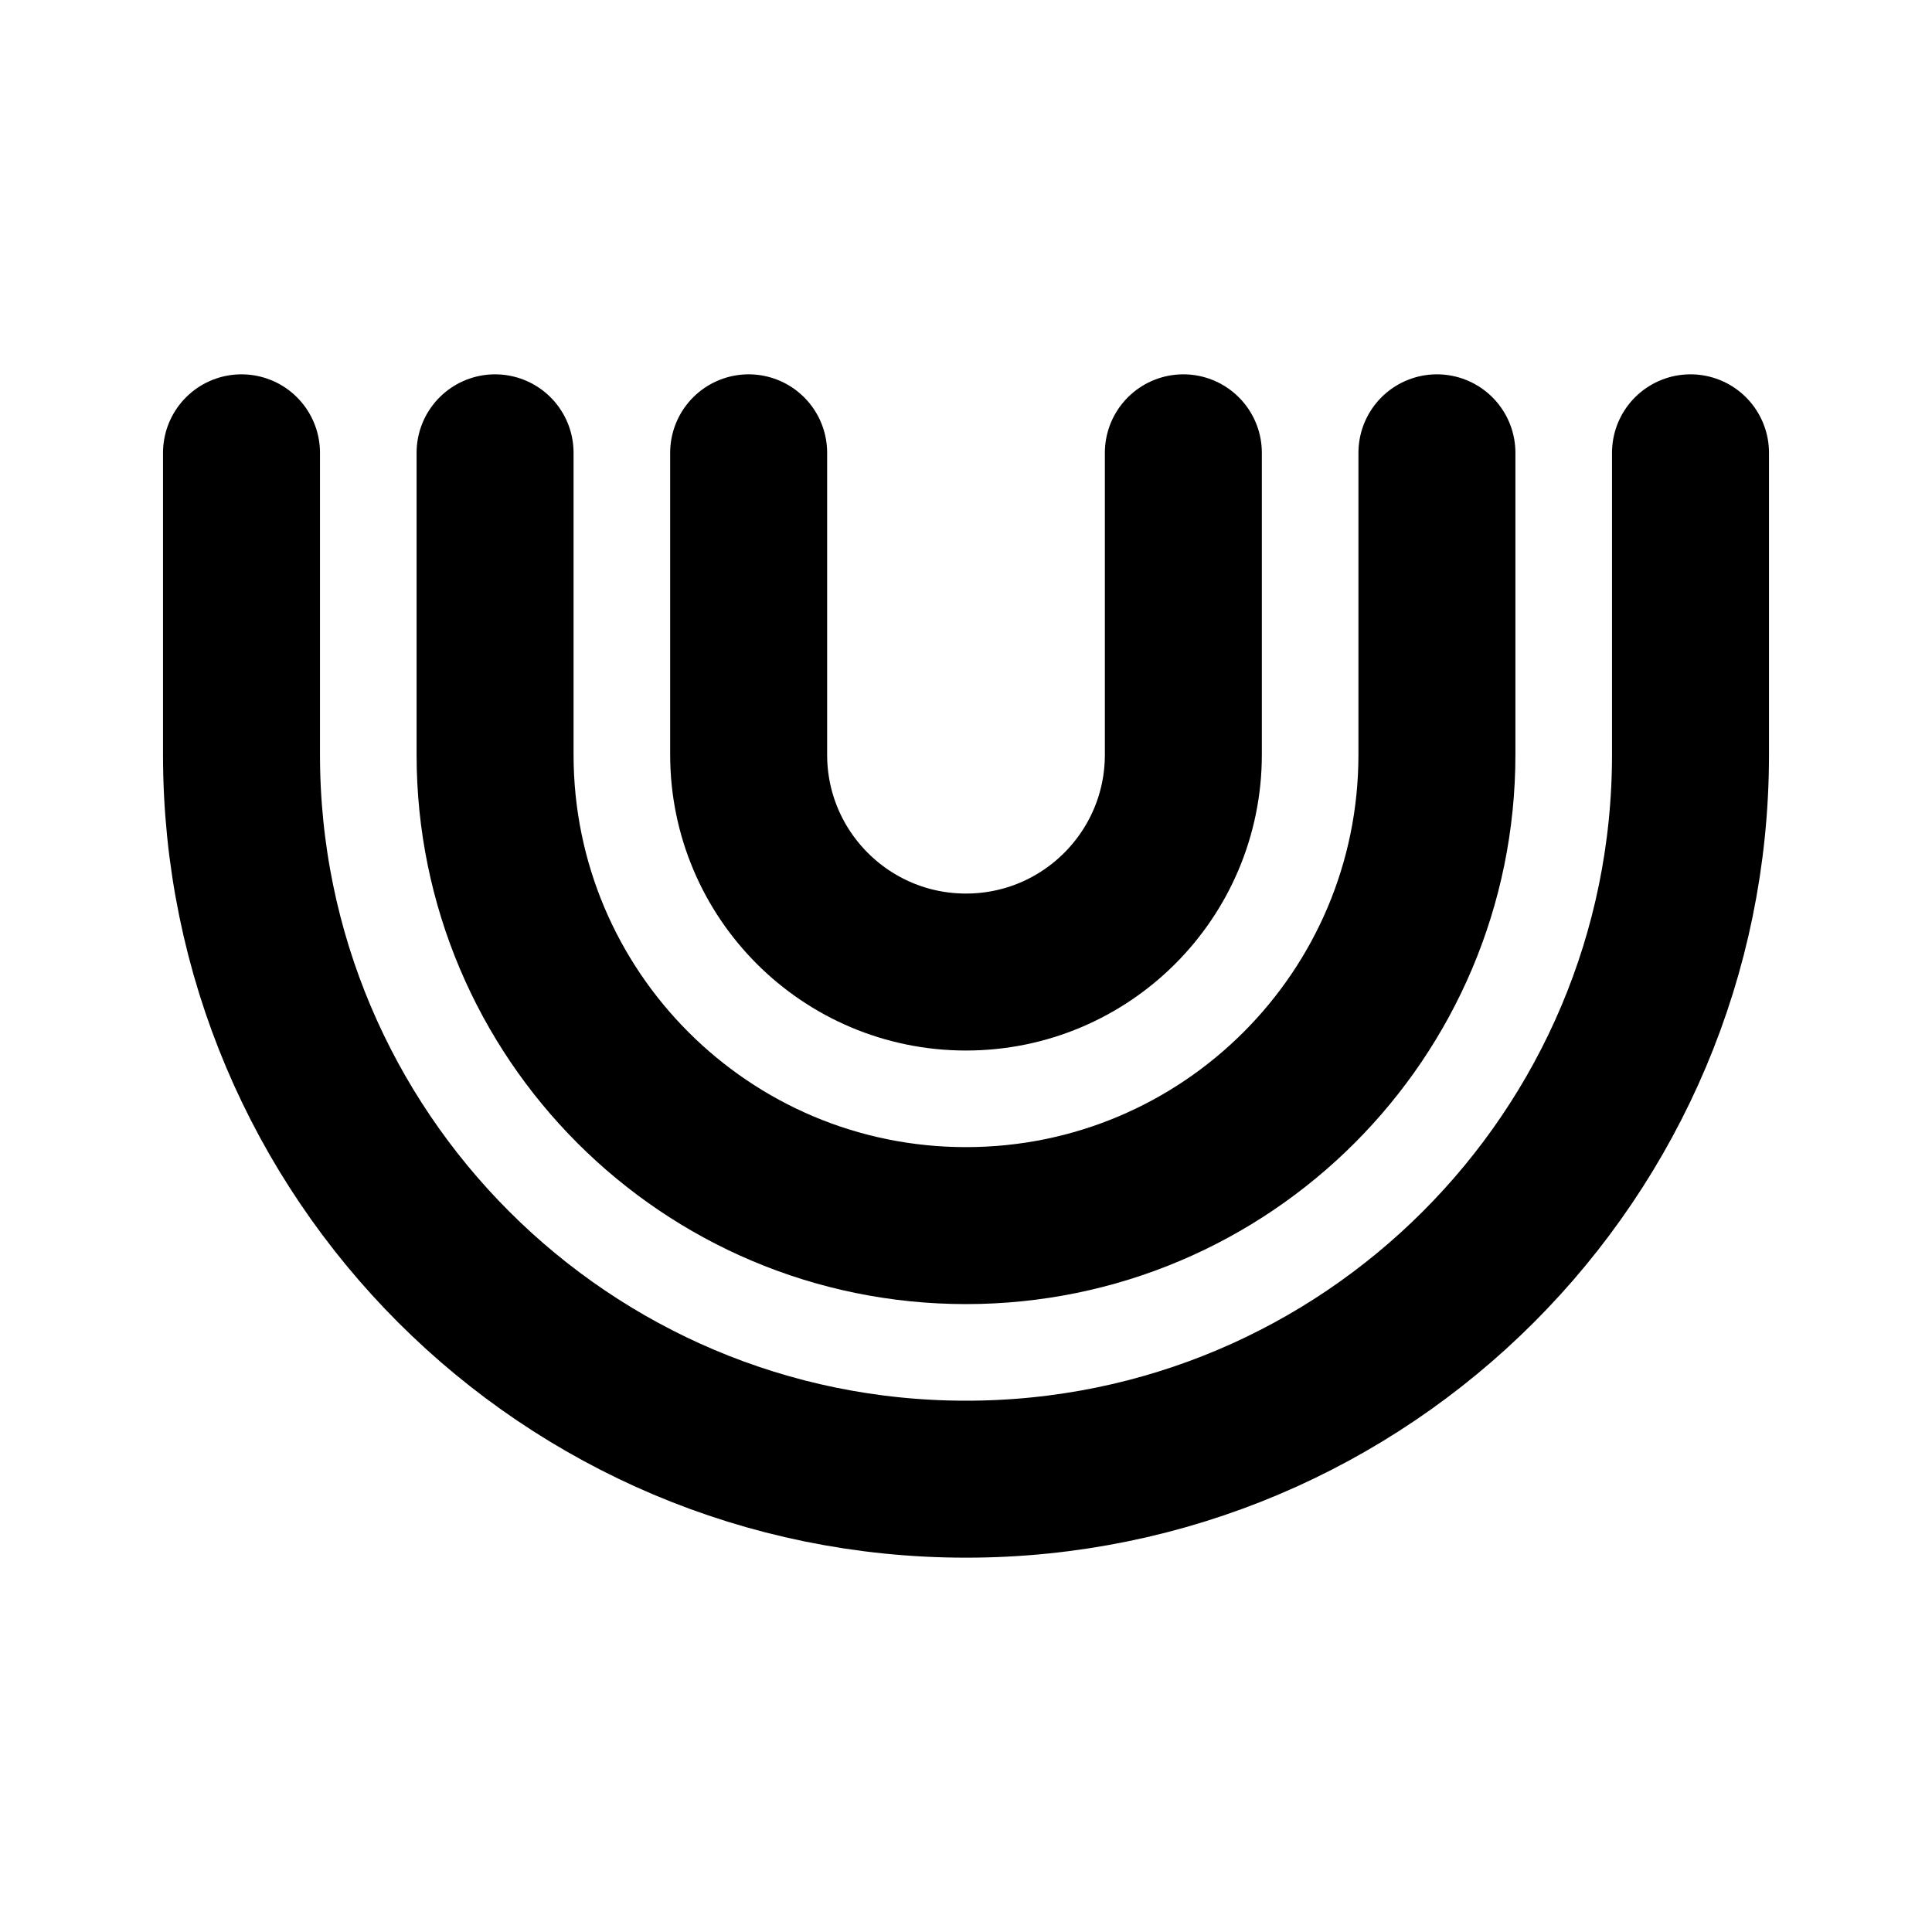
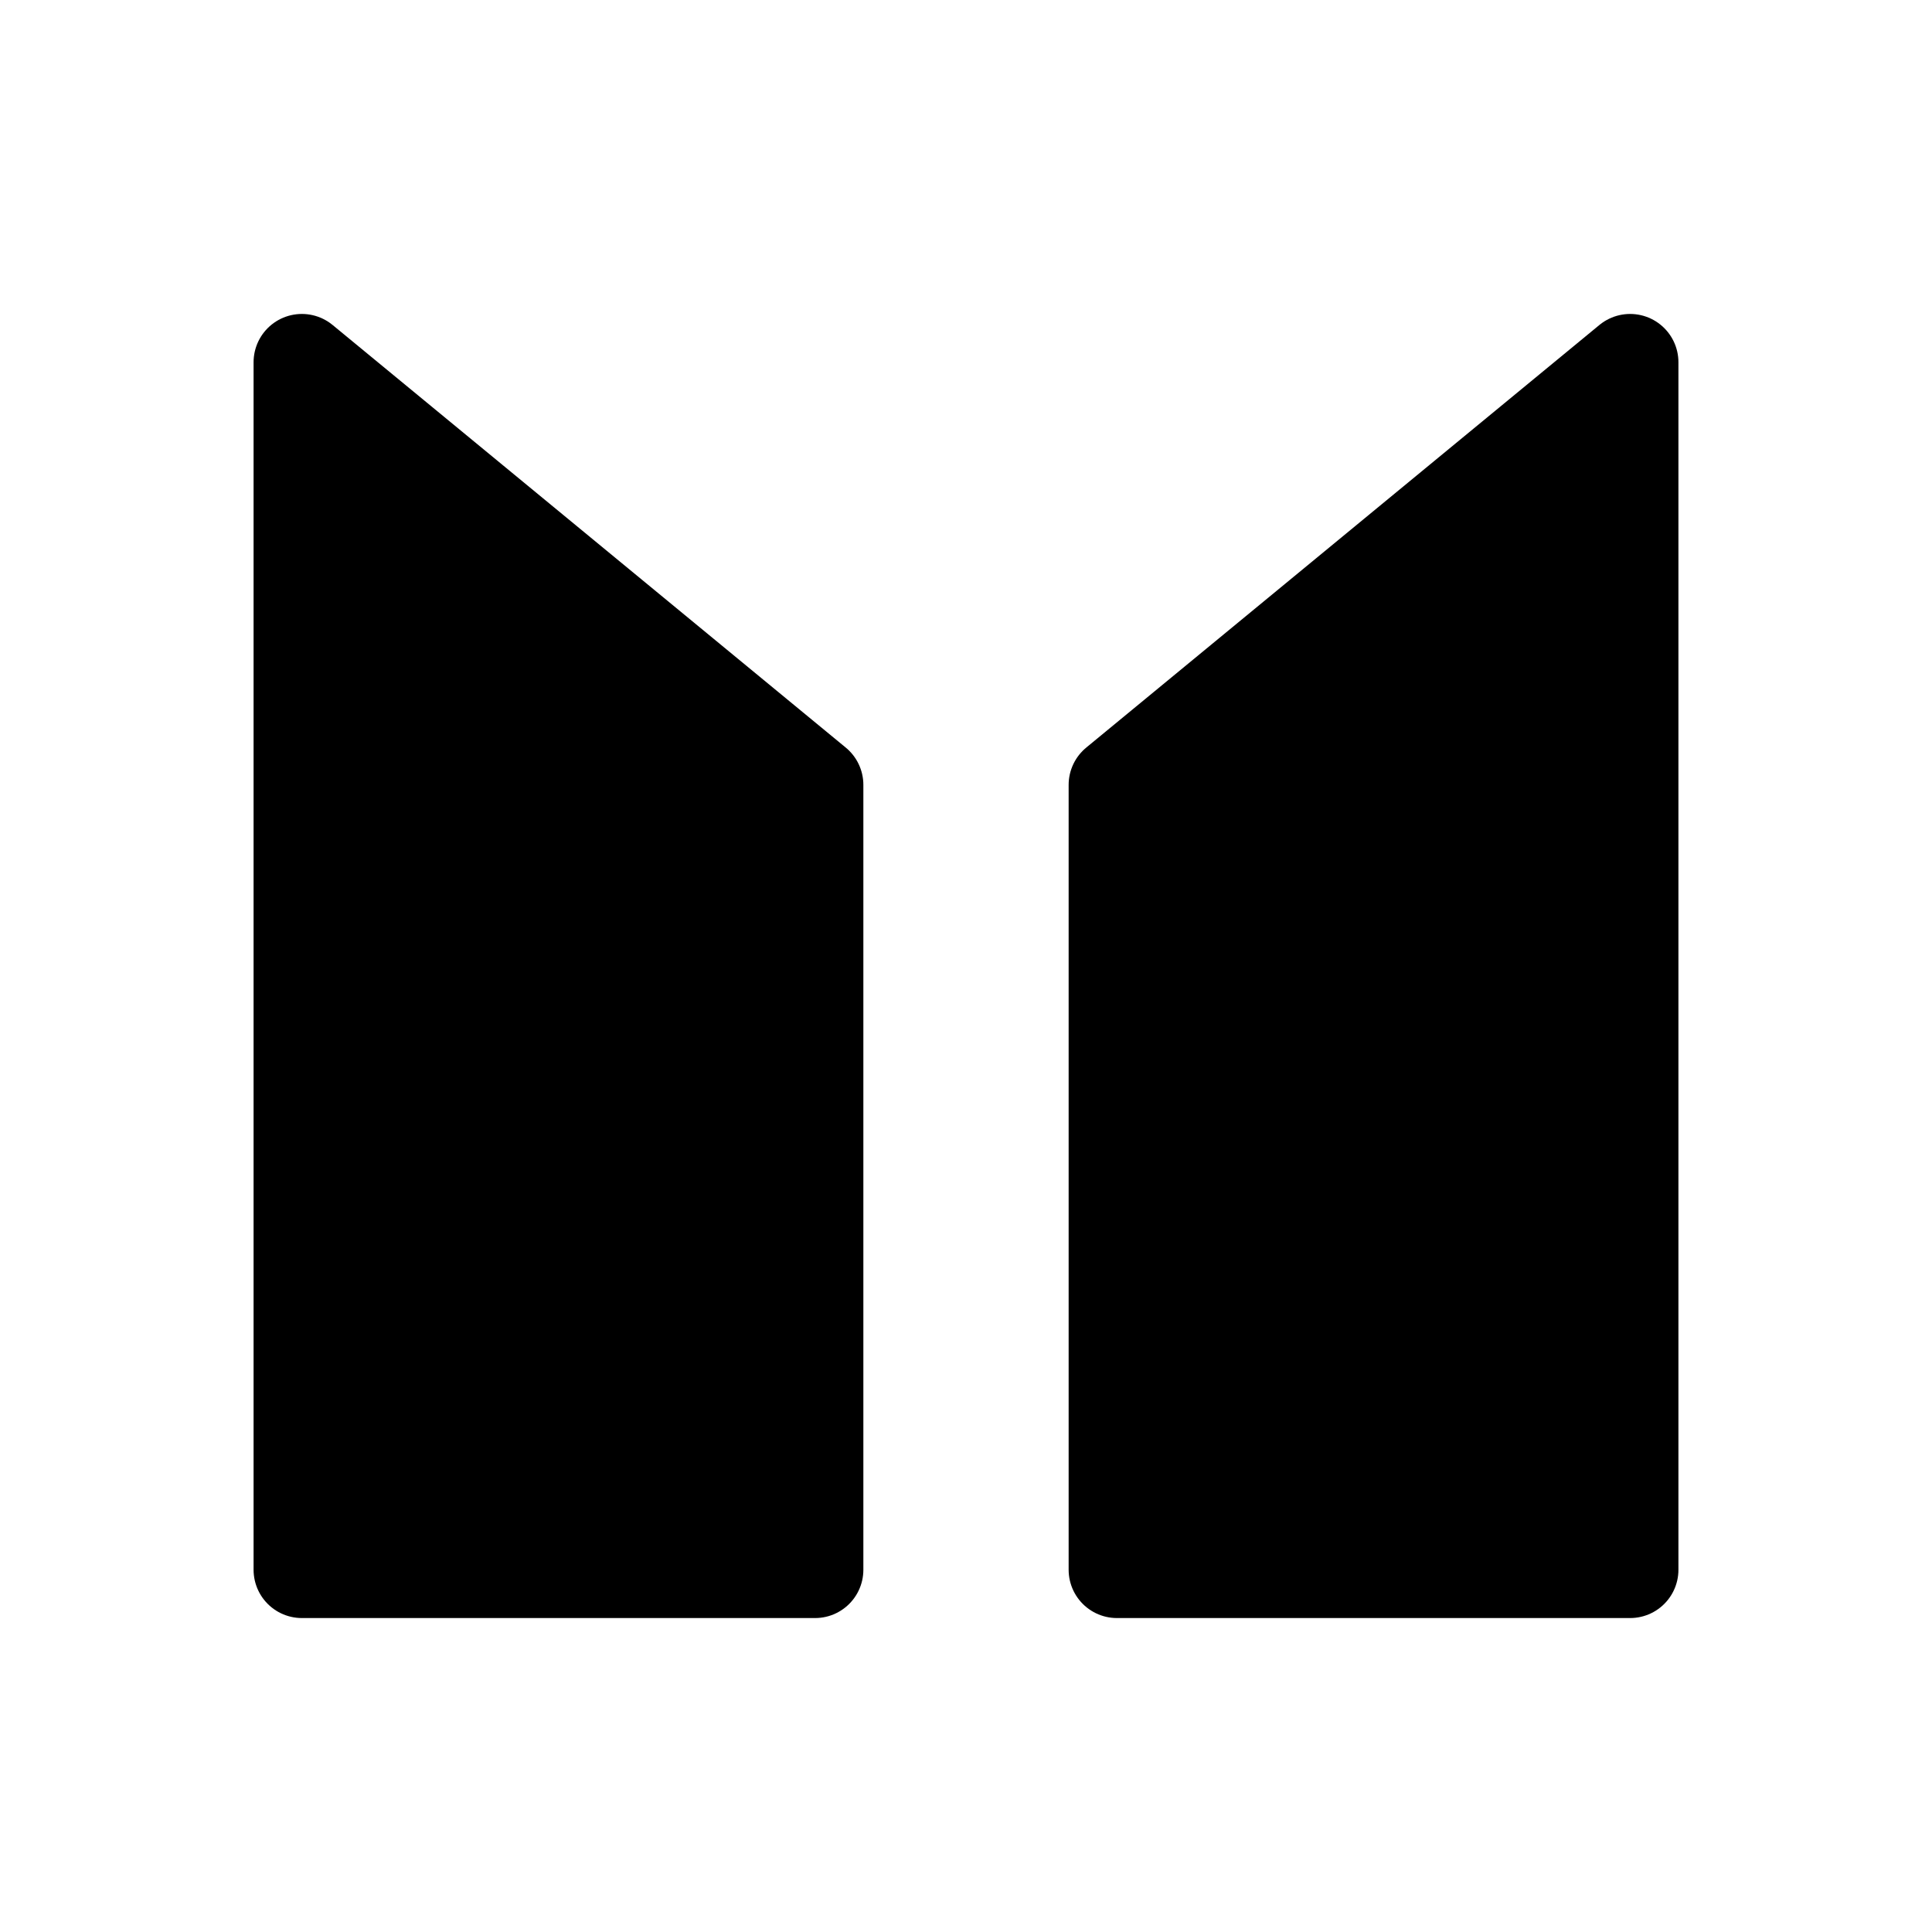
<svg xmlns="http://www.w3.org/2000/svg" viewBox="0 0 32 32" width="32" height="32" role="img" aria-label="Depth">
-   <path d="M 4 7.5 L 4 12.5 A 12 12 0 0 0 28 12.5 L 28 7.5" fill="none" stroke="currentColor" stroke-width="2.6" stroke-linecap="round" />
-   <path d="M 8.2 7.5 L 8.2 12.5 A 7.8 7.8 0 0 0 23.8 12.5 L 23.8 7.5" fill="none" stroke="currentColor" stroke-width="2.6" stroke-linecap="round" />
-   <path d="M 12.4 7.5 L 12.4 12.5 A 3.6 3.6 0 0 0 19.6 12.5 L 19.6 7.5" fill="none" stroke="currentColor" stroke-width="2.6" stroke-linecap="round" />
+   <path d="M 5 6 L 13.5 13 L 13.5 26 L 5 26 Z" fill="currentColor" stroke="currentColor" stroke-width="1.6" stroke-linejoin="round" stroke-linecap="round" />
+   <path d="M 27 6 L 18.5 13 L 18.5 26 L 27 26 Z" fill="currentColor" stroke="currentColor" stroke-width="1.6" stroke-linejoin="round" stroke-linecap="round" />
</svg>
